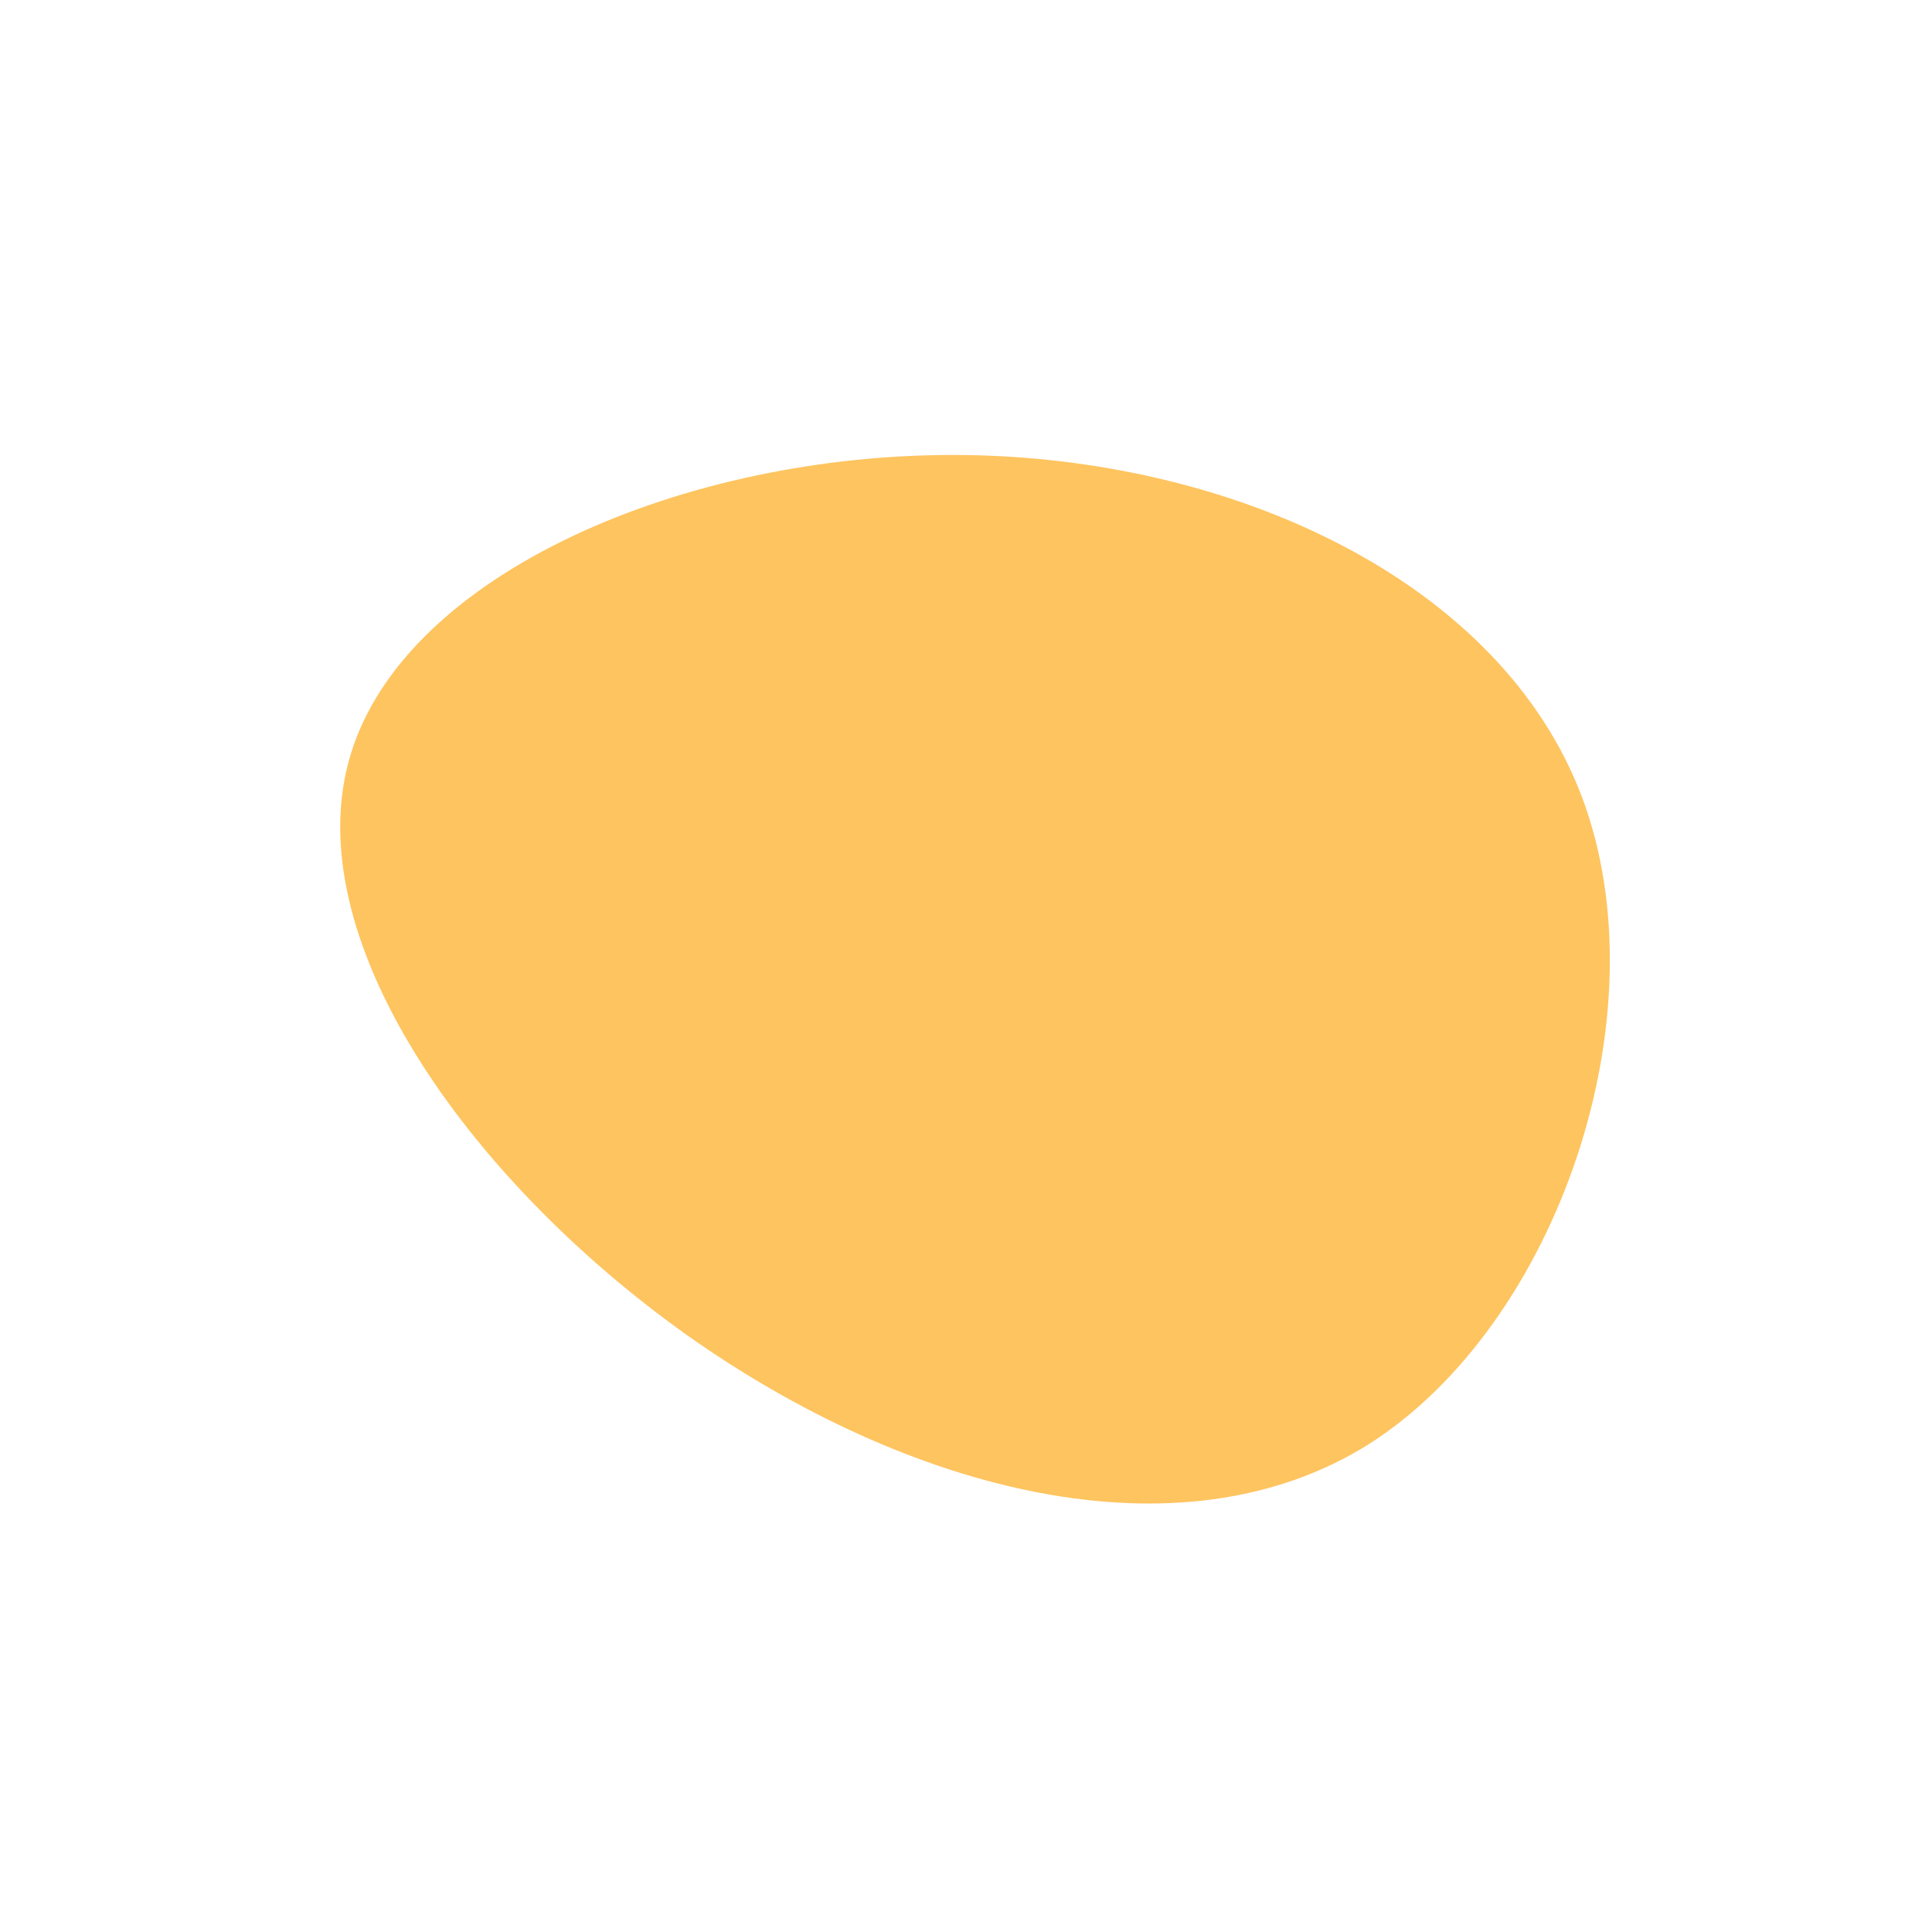
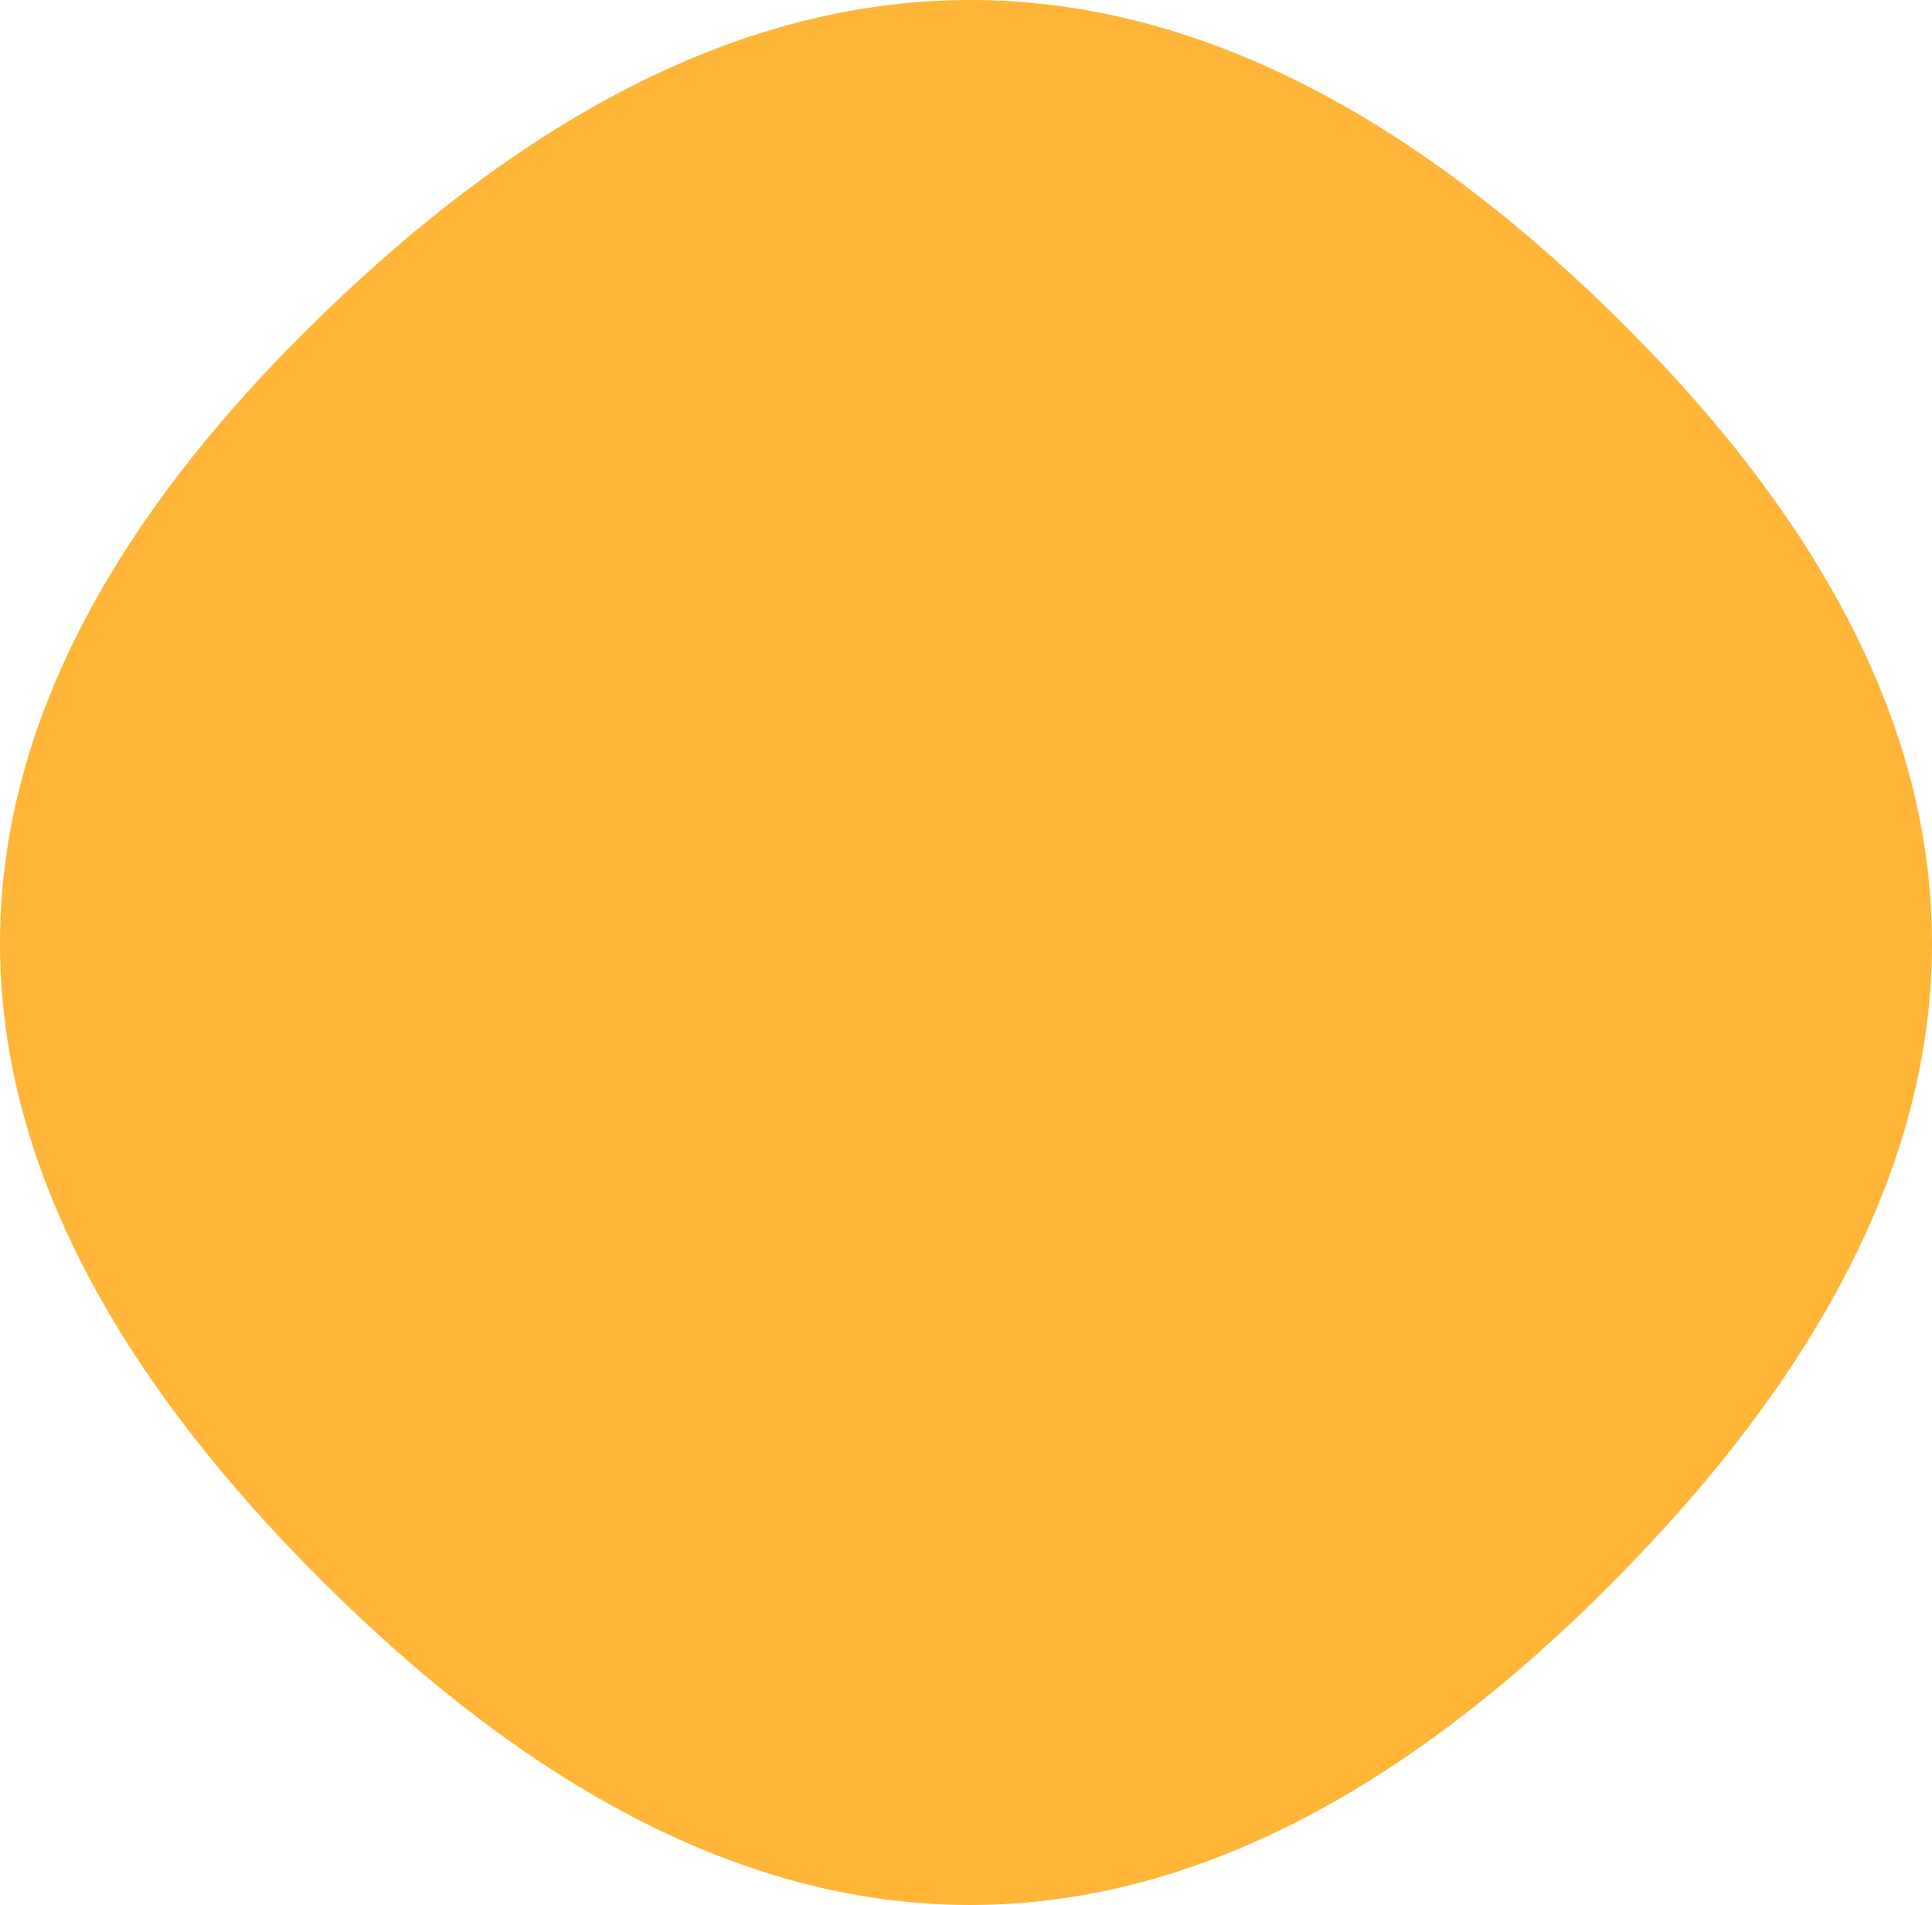
- <svg xmlns="http://www.w3.org/2000/svg" viewBox="0 0 200 200">
-   <path fill="rgba(254,181,56, 0.8)" d="M63.8,-17.4C72.2,5.1,61.2,37.1,41.7,49.5C22.1,61.8,-6,54.4,-28.9,38.2C-51.8,21.9,-69.4,-3.2,-63.7,-21.9C-58,-40.7,-29,-53.1,-0.7,-52.9C27.7,-52.7,55.4,-39.8,63.8,-17.4Z" transform="translate(100 100)" />
+ <svg xmlns="http://www.w3.org/2000/svg" width="696" height="686.25" viewBox="149.75 161.75 696 686.25">
+   <defs>
+     <clipPath id="a">
+       <path fill="currentColor" d="M730.5 732q-230.5 232-464 0t0-457.5q233.5-225.5 464 0t0 457.5Z" />
+     </clipPath>
+   </defs>
+   <g clip-path="url(#a)">
+     <path fill="#feb538" d="M730.5 732q-230.5 232-464 0t0-457.5q233.5-225.5 464 0t0 457.5Z" />
+   </g>
</svg>
